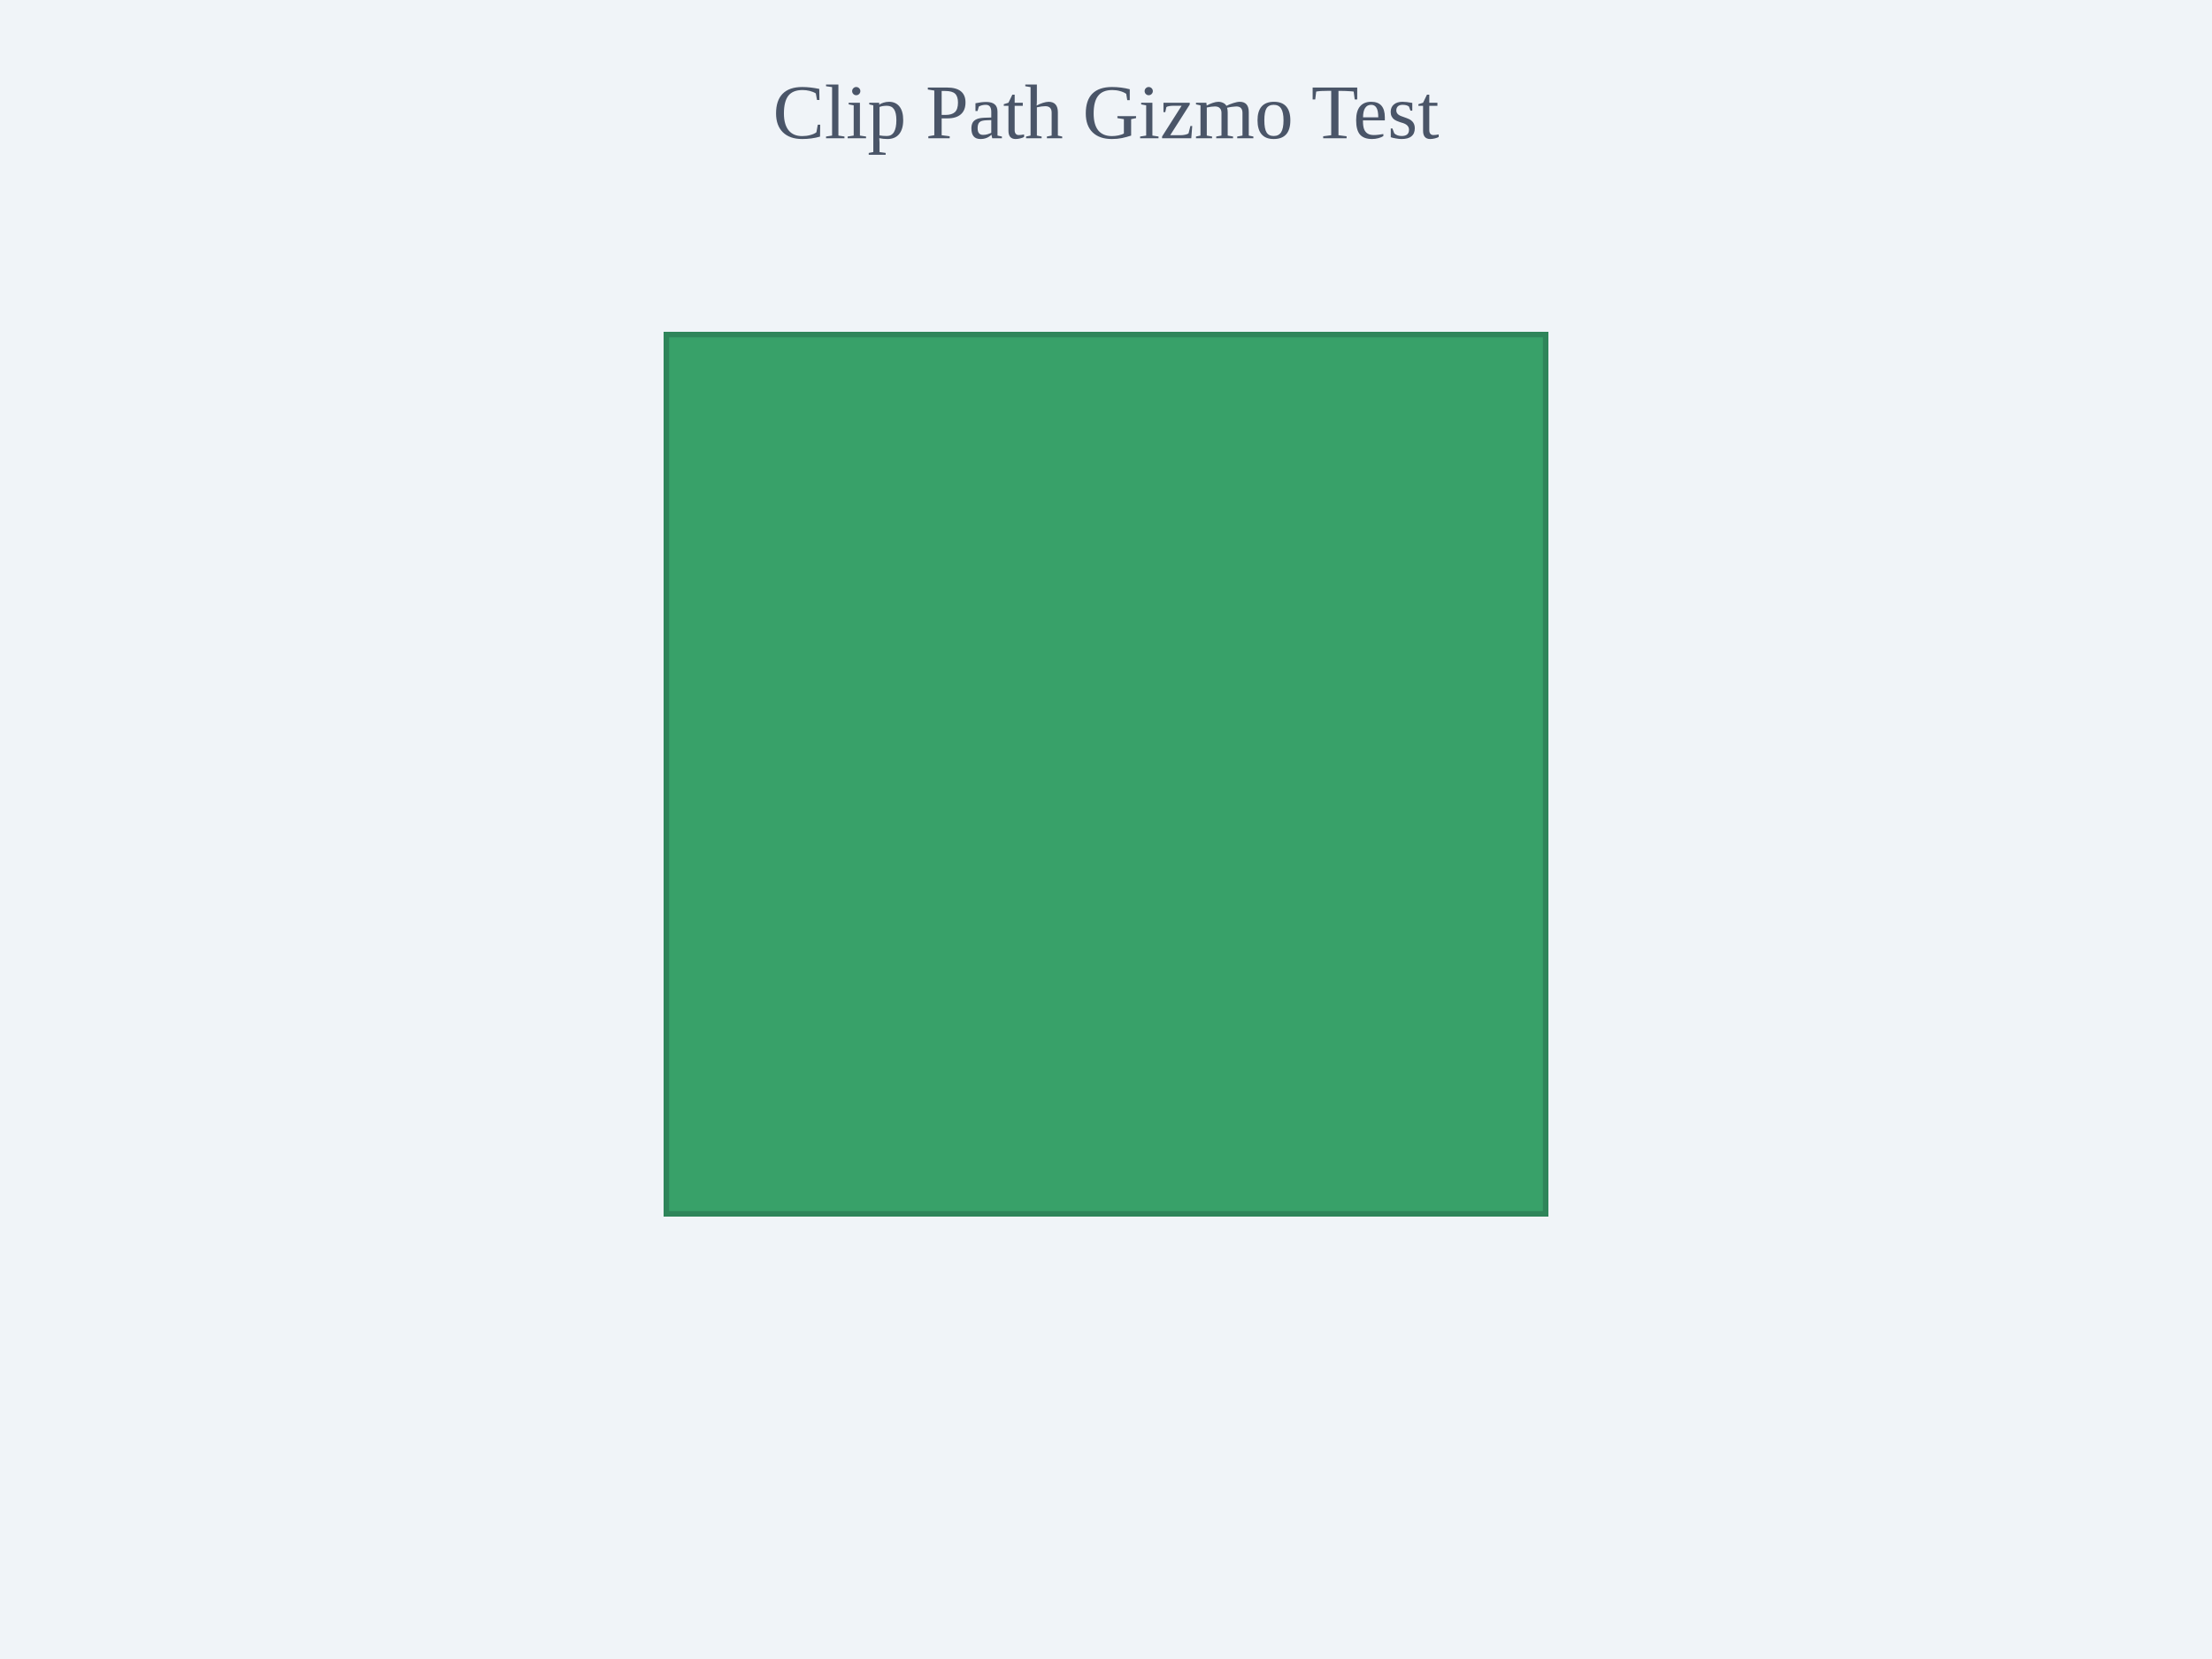
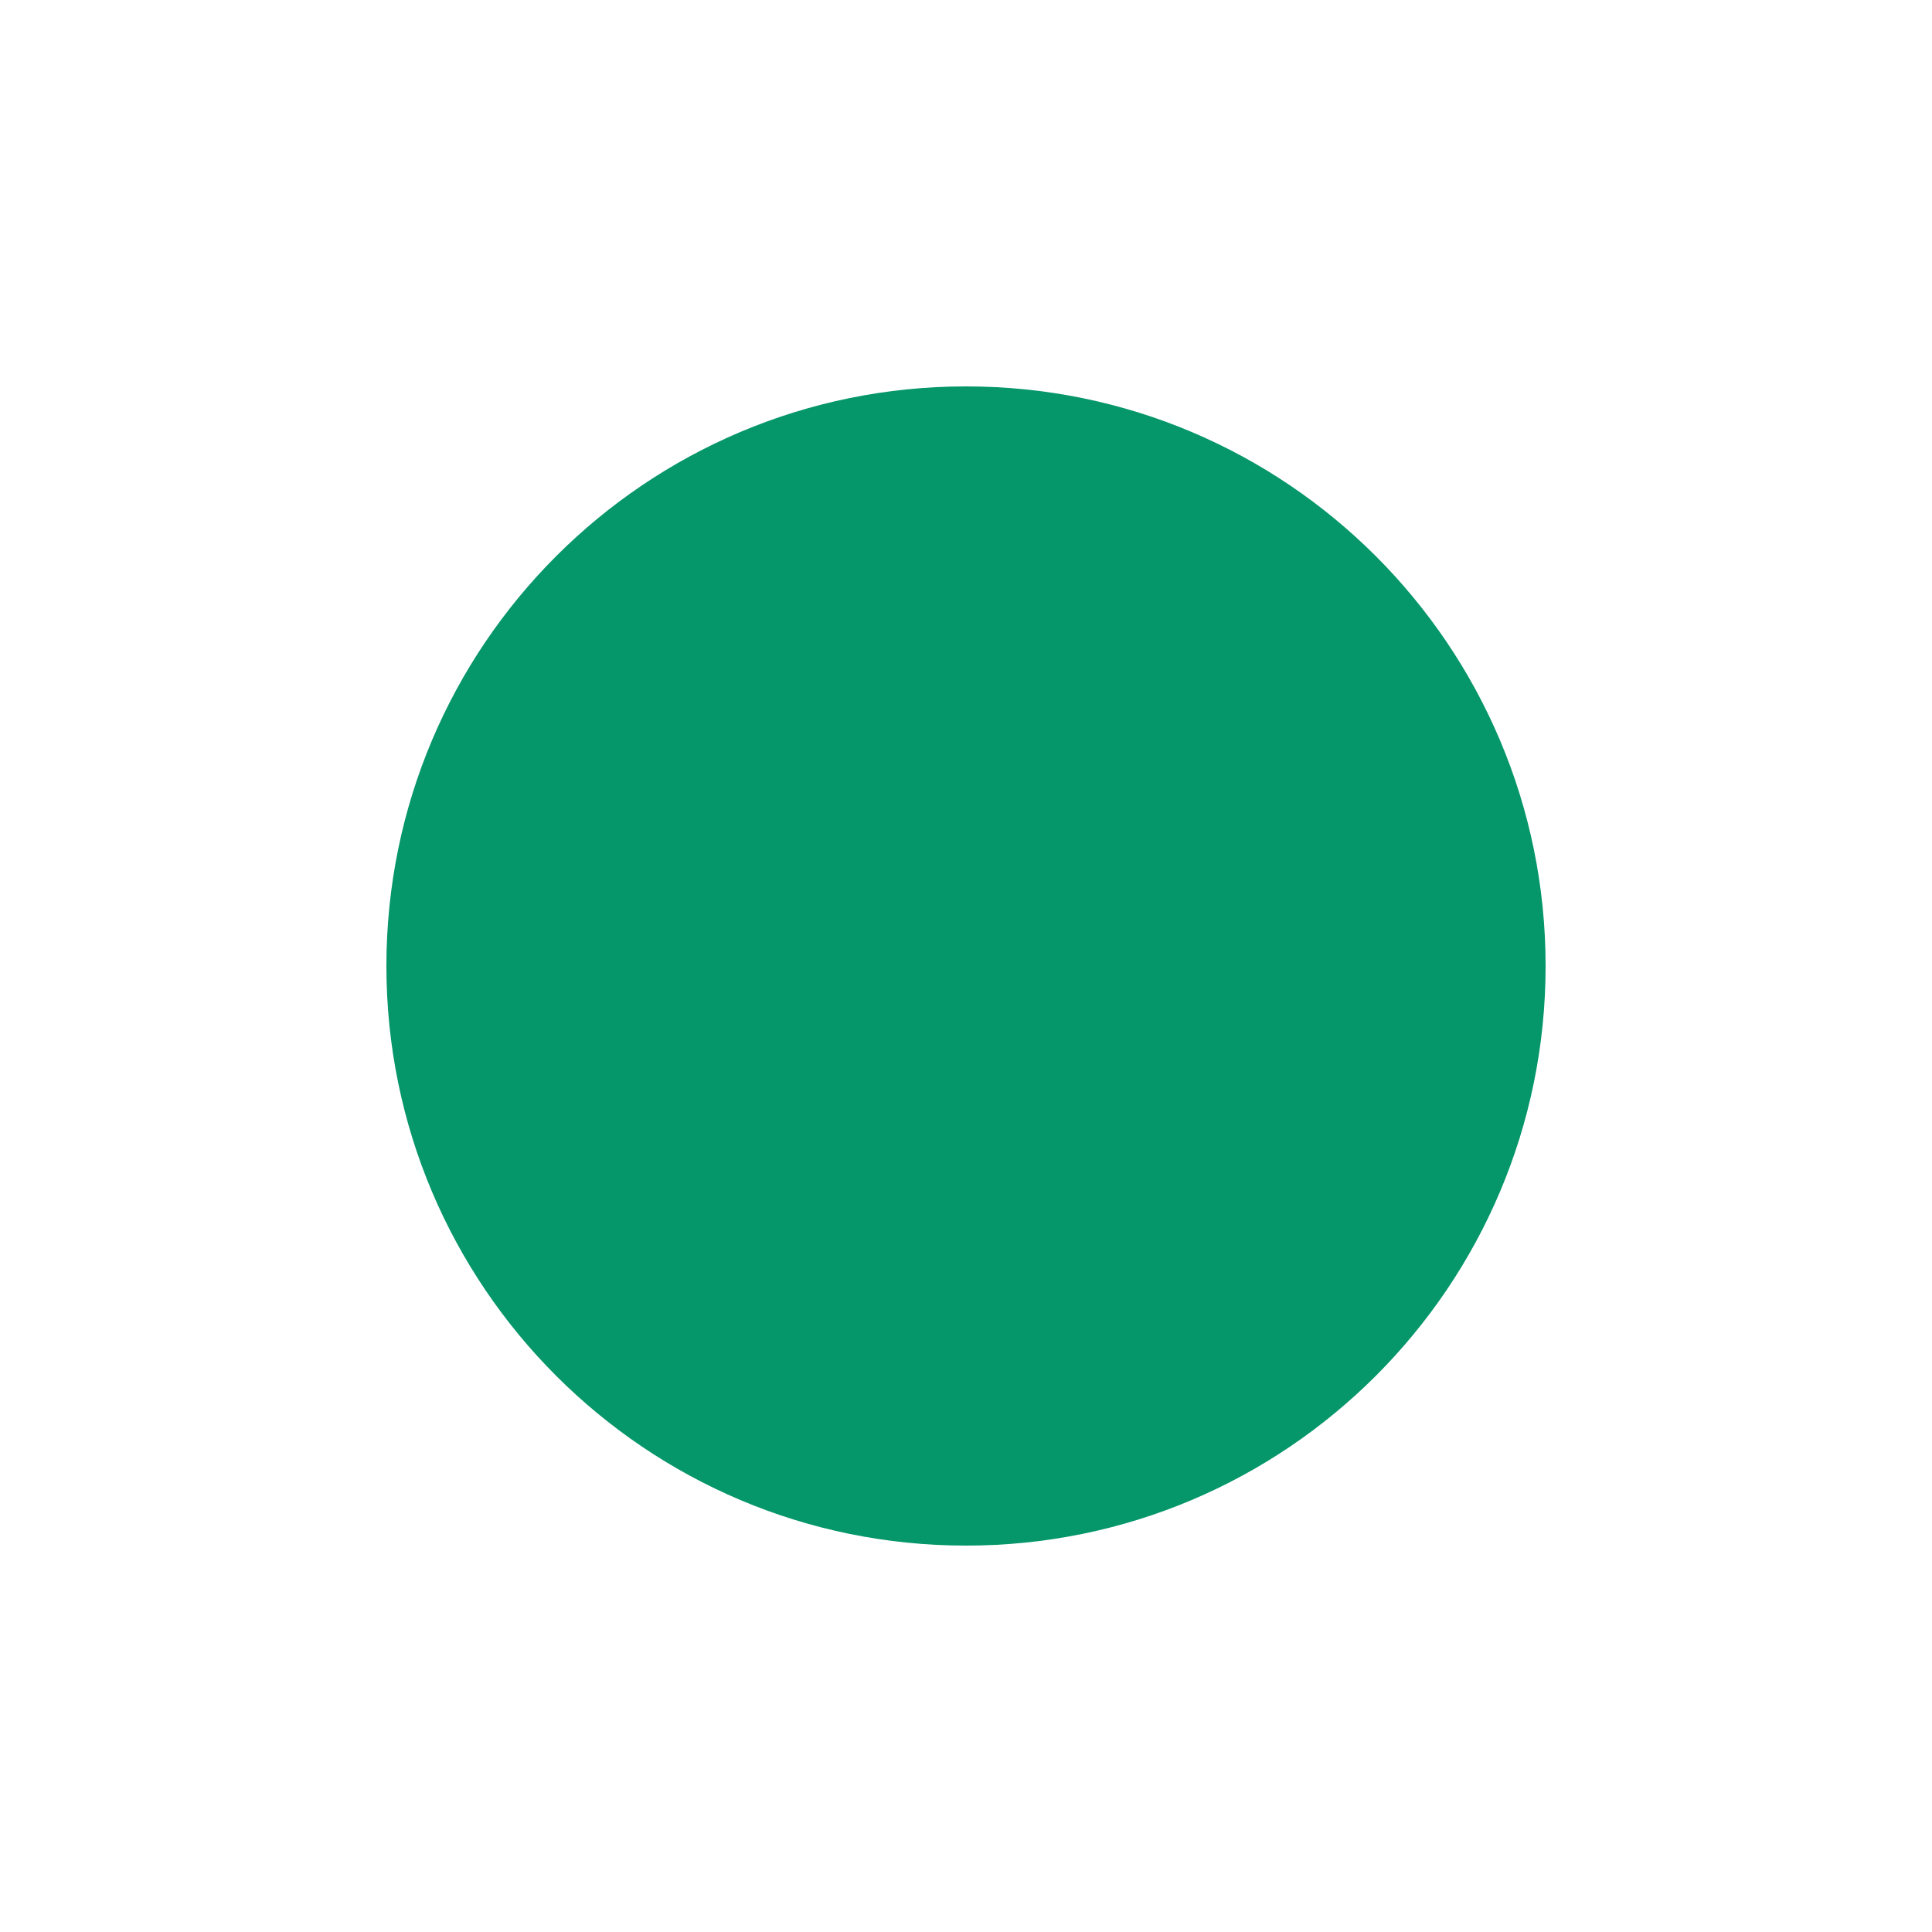
- <svg xmlns="http://www.w3.org/2000/svg" viewBox="0 0 400 300" width="400" height="300">
-   <rect width="400" height="300" fill="#f0f4f8" />
-   <text x="200" y="25" text-anchor="middle" font-size="14" fill="#4a5568">Clip Path Gizmo Test</text>
+ <svg xmlns="http://www.w3.org/2000/svg" viewBox="0 0 200 200" width="200" height="200">
  <defs>
-     <clipPath id="clip-anim">
-       <rect x="120" y="60" width="160" height="160" />
+     <clipPath id="cp1">
+       <circle cx="100" cy="100" r="60">
+         <animate attributeName="r" from="20" to="80" dur="2s" repeatCount="indefinite" fill="freeze" />
+       </circle>
    </clipPath>
  </defs>
-   <rect x="120" y="60" width="160" height="160" fill="#38a169" stroke="#2f855a" stroke-width="2" clip-path="url(#clip-anim)">
-     <animate attributeName="clip-path" from="inset(0px 0px 0px 0px)" to="inset(30px 30px 30px 30px)" dur="2s" repeatCount="indefinite" fill="freeze" />
+   <rect x="20" y="20" width="160" height="160" fill="#059669" rx="4" clip-path="url(#cp1)">
+     <animate attributeName="clip-path" from="circle(20px)" to="circle(80px)" dur="2s" repeatCount="indefinite" fill="freeze" />
  </rect>
</svg>
